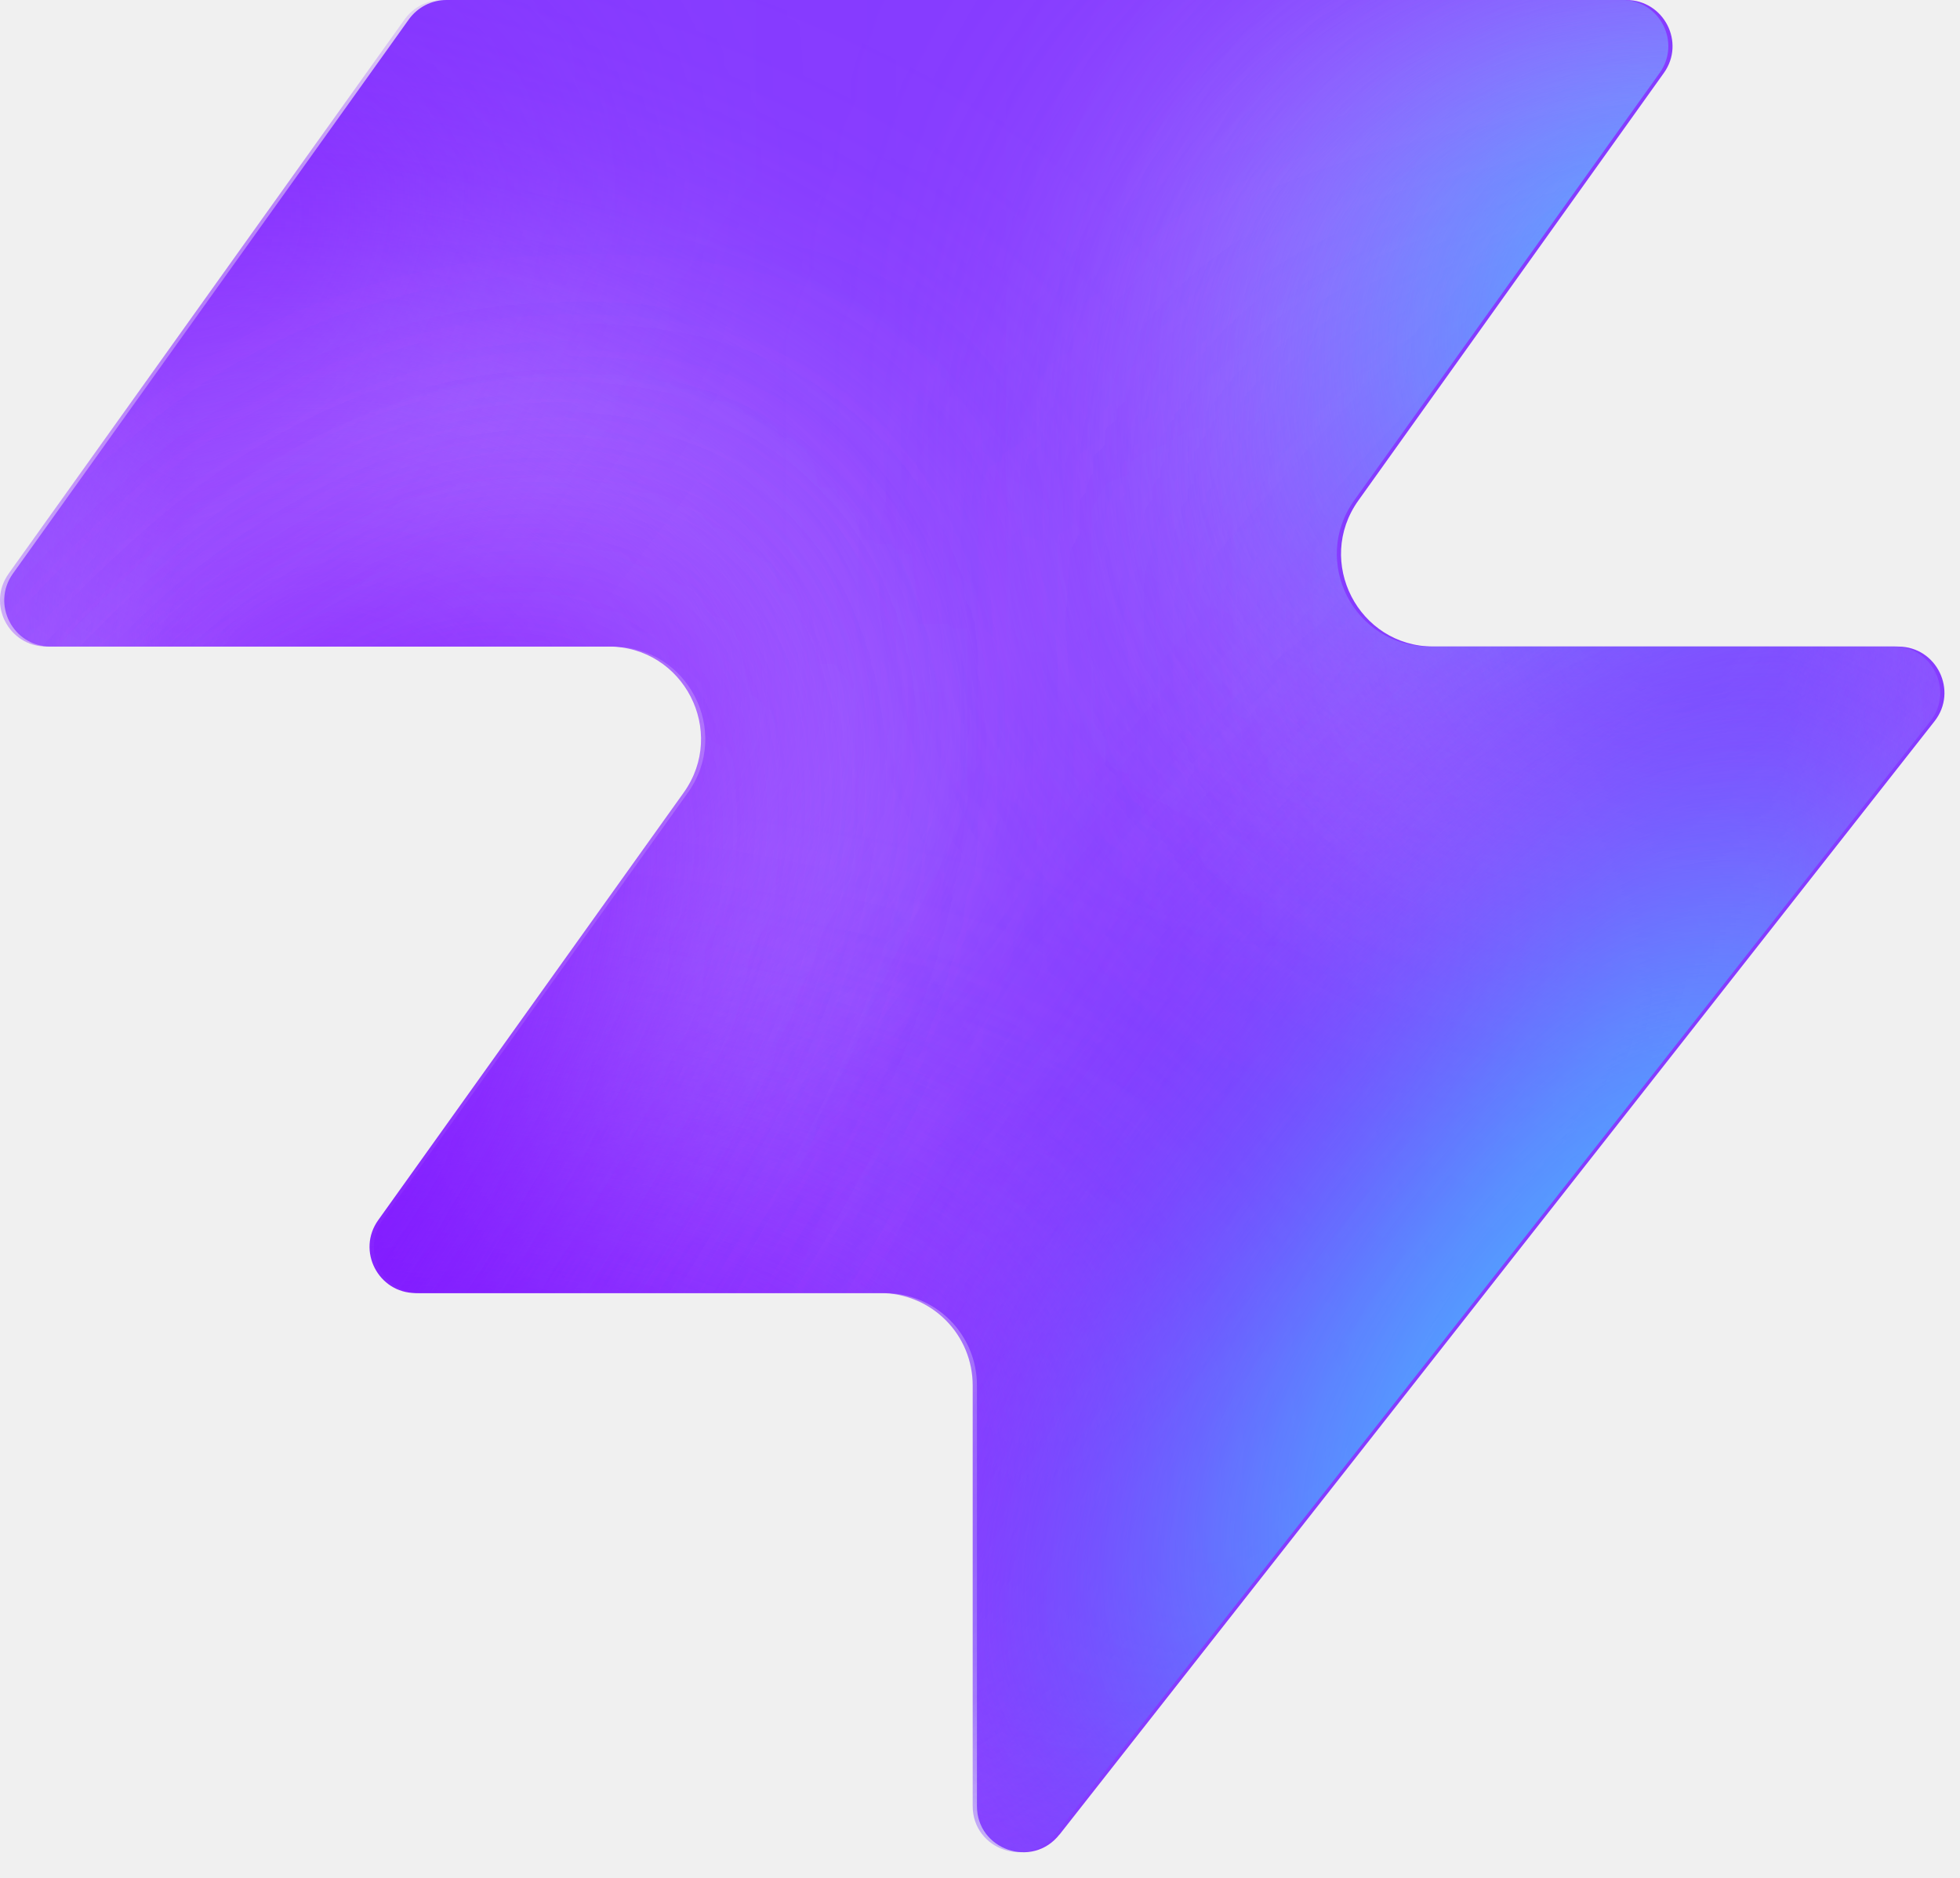
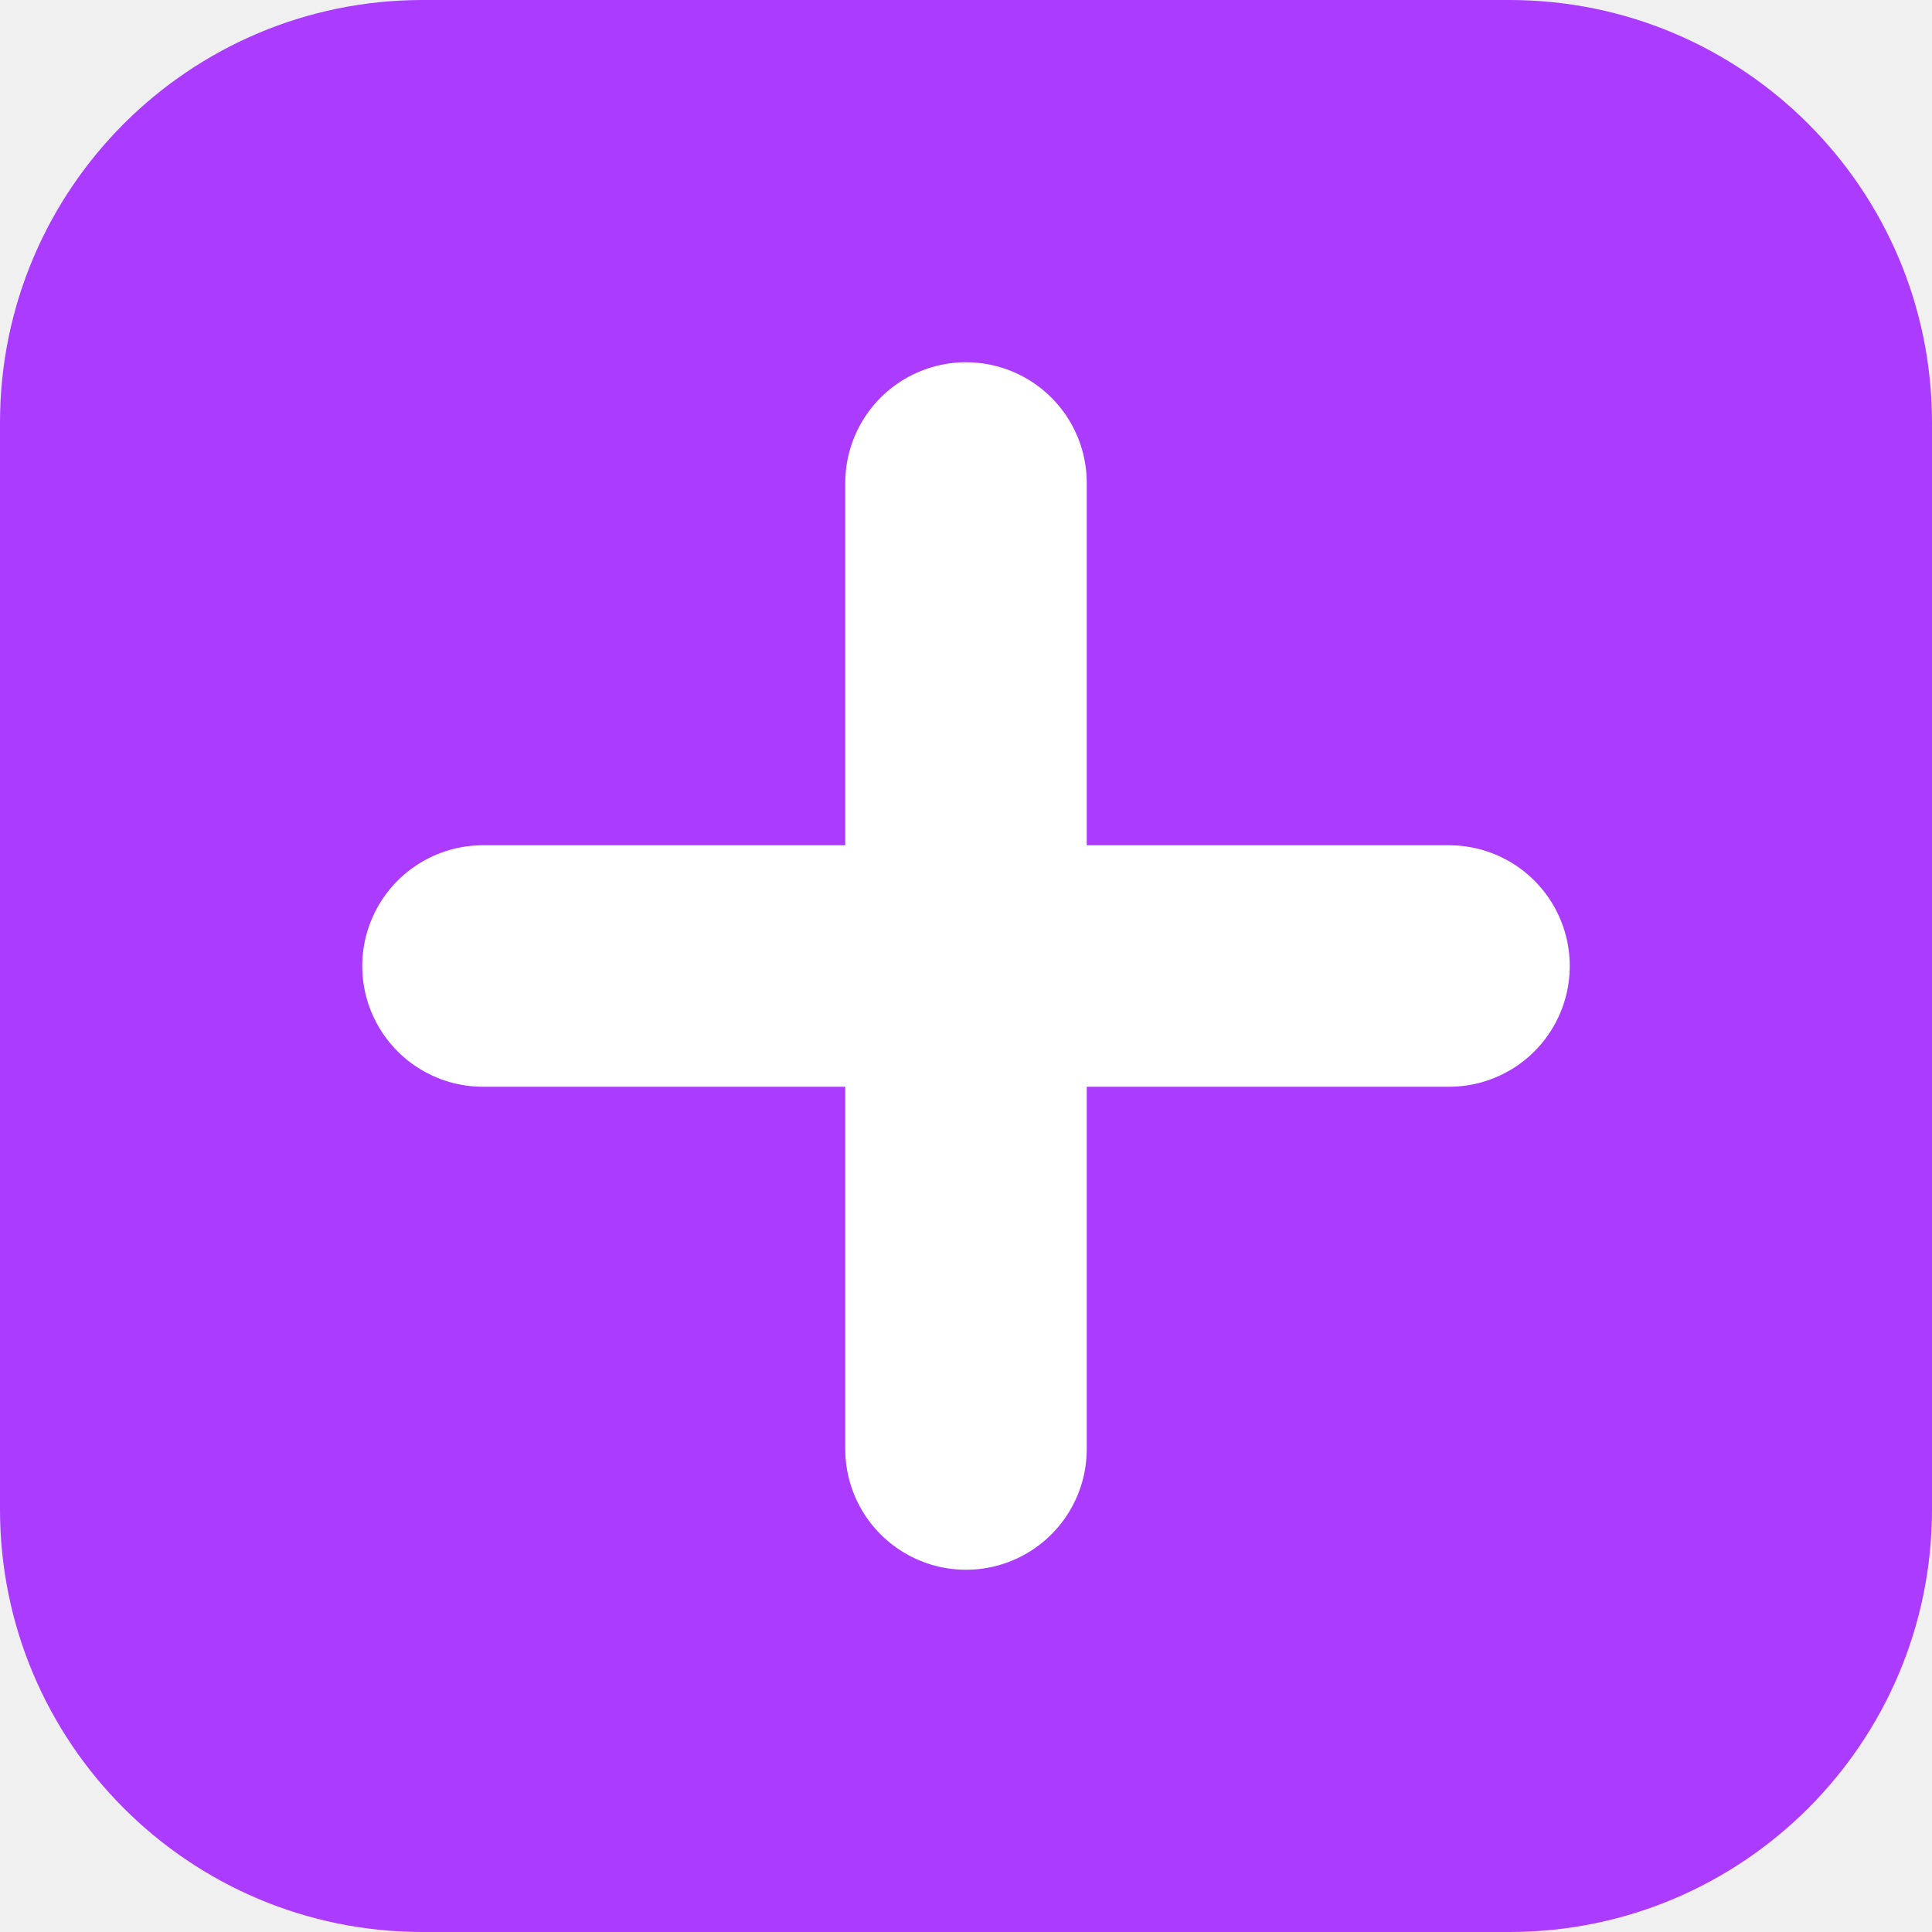
- <svg xmlns="http://www.w3.org/2000/svg" width="48" height="46" fill="none" viewBox="0 0 48 46">
-   <path fill="#863bff" d="M25.946 44.938c-.664.845-2.021.375-2.021-.698V33.937a2.26 2.26 0 0 0-2.262-2.262H10.287c-.92 0-1.456-1.04-.92-1.788l7.48-10.471c1.07-1.497 0-3.578-1.842-3.578H1.237c-.92 0-1.456-1.04-.92-1.788L10.013.474c.214-.297.556-.474.92-.474h28.894c.92 0 1.456 1.04.92 1.788l-7.48 10.471c-1.07 1.498 0 3.579 1.842 3.579h11.377c.943 0 1.473 1.088.89 1.83L25.947 44.94z" style="fill:#863bff;fill:color(display-p3 .525 .23 1);fill-opacity:1" />
-   <mask id="a" width="48" height="46" x="0" y="0" maskUnits="userSpaceOnUse" style="mask-type:alpha">
-     <path fill="#000" d="M25.842 44.938c-.664.844-2.021.375-2.021-.698V33.937a2.26 2.26 0 0 0-2.262-2.262H10.183c-.92 0-1.456-1.04-.92-1.788l7.48-10.471c1.07-1.498 0-3.579-1.842-3.579H1.133c-.92 0-1.456-1.04-.92-1.787L9.91.473c.214-.297.556-.474.92-.474h28.894c.92 0 1.456 1.04.92 1.788l-7.48 10.471c-1.07 1.498 0 3.578 1.842 3.578h11.377c.943 0 1.473 1.088.89 1.832L25.843 44.94z" style="fill:#000;fill-opacity:1" />
-   </mask>
-   <g mask="url(#a)">
-     <g filter="url(#b)">
-       <ellipse cx="5.508" cy="14.704" fill="#ede6ff" rx="5.508" ry="14.704" style="fill:#ede6ff;fill:color(display-p3 .927 .903 1);fill-opacity:1" transform="matrix(.00324 1 1 -.00324 -4.47 31.516)" />
-     </g>
-     <g filter="url(#c)">
-       <ellipse cx="10.399" cy="29.851" fill="#ede6ff" rx="10.399" ry="29.851" style="fill:#ede6ff;fill:color(display-p3 .927 .903 1);fill-opacity:1" transform="matrix(.00324 1 1 -.00324 -39.328 7.883)" />
-     </g>
-     <g filter="url(#d)">
-       <ellipse cx="5.508" cy="30.487" fill="#7e14ff" rx="5.508" ry="30.487" style="fill:#7e14ff;fill:color(display-p3 .492 .077 1);fill-opacity:1" transform="rotate(89.814 -25.913 -14.639)scale(1 -1)" />
-     </g>
-     <g filter="url(#e)">
-       <ellipse cx="5.508" cy="30.599" fill="#7e14ff" rx="5.508" ry="30.599" style="fill:#7e14ff;fill:color(display-p3 .492 .077 1);fill-opacity:1" transform="rotate(89.814 -32.644 -3.334)scale(1 -1)" />
-     </g>
-     <g filter="url(#f)">
-       <ellipse cx="5.508" cy="30.599" fill="#7e14ff" rx="5.508" ry="30.599" style="fill:#7e14ff;fill:color(display-p3 .492 .077 1);fill-opacity:1" transform="matrix(.00324 1 1 -.00324 -34.34 30.47)" />
-     </g>
-     <g filter="url(#g)">
-       <ellipse cx="14.072" cy="22.078" fill="#ede6ff" rx="14.072" ry="22.078" style="fill:#ede6ff;fill:color(display-p3 .927 .903 1);fill-opacity:1" transform="rotate(93.35 24.506 48.493)scale(-1 1)" />
-     </g>
-     <g filter="url(#h)">
-       <ellipse cx="3.47" cy="21.501" fill="#7e14ff" rx="3.47" ry="21.501" style="fill:#7e14ff;fill:color(display-p3 .492 .077 1);fill-opacity:1" transform="rotate(89.009 28.708 47.59)scale(-1 1)" />
-     </g>
-     <g filter="url(#i)">
-       <ellipse cx="3.47" cy="21.501" fill="#7e14ff" rx="3.47" ry="21.501" style="fill:#7e14ff;fill:color(display-p3 .492 .077 1);fill-opacity:1" transform="rotate(89.009 28.708 47.59)scale(-1 1)" />
-     </g>
-     <g filter="url(#j)">
-       <ellipse cx=".387" cy="8.972" fill="#7e14ff" rx="4.407" ry="29.108" style="fill:#7e14ff;fill:color(display-p3 .492 .077 1);fill-opacity:1" transform="rotate(39.51 .387 8.972)" />
-     </g>
-     <g filter="url(#k)">
-       <ellipse cx="47.523" cy="-6.092" fill="#7e14ff" rx="4.407" ry="29.108" style="fill:#7e14ff;fill:color(display-p3 .492 .077 1);fill-opacity:1" transform="rotate(37.892 47.523 -6.092)" />
-     </g>
-     <g filter="url(#l)">
-       <ellipse cx="41.412" cy="6.333" fill="#47bfff" rx="5.971" ry="9.665" style="fill:#47bfff;fill:color(display-p3 .28 .748 1);fill-opacity:1" transform="rotate(37.892 41.412 6.333)" />
-     </g>
-     <g filter="url(#m)">
-       <ellipse cx="-1.879" cy="38.332" fill="#7e14ff" rx="4.407" ry="29.108" style="fill:#7e14ff;fill:color(display-p3 .492 .077 1);fill-opacity:1" transform="rotate(37.892 -1.88 38.332)" />
-     </g>
-     <g filter="url(#n)">
-       <ellipse cx="-1.879" cy="38.332" fill="#7e14ff" rx="4.407" ry="29.108" style="fill:#7e14ff;fill:color(display-p3 .492 .077 1);fill-opacity:1" transform="rotate(37.892 -1.88 38.332)" />
-     </g>
-     <g filter="url(#o)">
-       <ellipse cx="35.651" cy="29.907" fill="#7e14ff" rx="4.407" ry="29.108" style="fill:#7e14ff;fill:color(display-p3 .492 .077 1);fill-opacity:1" transform="rotate(37.892 35.651 29.907)" />
-     </g>
-     <g filter="url(#p)">
-       <ellipse cx="38.418" cy="32.4" fill="#47bfff" rx="5.971" ry="15.297" style="fill:#47bfff;fill:color(display-p3 .28 .748 1);fill-opacity:1" transform="rotate(37.892 38.418 32.4)" />
-     </g>
-   </g>
-   <defs>
-     <filter id="b" width="60.045" height="41.654" x="-19.77" y="16.149" color-interpolation-filters="sRGB" filterUnits="userSpaceOnUse">
-       <feFlood flood-opacity="0" result="BackgroundImageFix" />
-       <feBlend in="SourceGraphic" in2="BackgroundImageFix" result="shape" />
-       <feGaussianBlur result="effect1_foregroundBlur_2002_17158" stdDeviation="7.659" />
-     </filter>
-     <filter id="c" width="90.34" height="51.437" x="-54.613" y="-7.533" color-interpolation-filters="sRGB" filterUnits="userSpaceOnUse">
-       <feFlood flood-opacity="0" result="BackgroundImageFix" />
-       <feBlend in="SourceGraphic" in2="BackgroundImageFix" result="shape" />
-       <feGaussianBlur result="effect1_foregroundBlur_2002_17158" stdDeviation="7.659" />
-     </filter>
-     <filter id="d" width="79.355" height="29.4" x="-49.64" y="2.03" color-interpolation-filters="sRGB" filterUnits="userSpaceOnUse">
-       <feFlood flood-opacity="0" result="BackgroundImageFix" />
-       <feBlend in="SourceGraphic" in2="BackgroundImageFix" result="shape" />
-       <feGaussianBlur result="effect1_foregroundBlur_2002_17158" stdDeviation="4.596" />
-     </filter>
-     <filter id="e" width="79.579" height="29.4" x="-45.045" y="20.029" color-interpolation-filters="sRGB" filterUnits="userSpaceOnUse">
-       <feFlood flood-opacity="0" result="BackgroundImageFix" />
-       <feBlend in="SourceGraphic" in2="BackgroundImageFix" result="shape" />
-       <feGaussianBlur result="effect1_foregroundBlur_2002_17158" stdDeviation="4.596" />
-     </filter>
-     <filter id="f" width="79.579" height="29.4" x="-43.513" y="21.178" color-interpolation-filters="sRGB" filterUnits="userSpaceOnUse">
-       <feFlood flood-opacity="0" result="BackgroundImageFix" />
-       <feBlend in="SourceGraphic" in2="BackgroundImageFix" result="shape" />
-       <feGaussianBlur result="effect1_foregroundBlur_2002_17158" stdDeviation="4.596" />
-     </filter>
-     <filter id="g" width="74.749" height="58.852" x="15.756" y="-17.901" color-interpolation-filters="sRGB" filterUnits="userSpaceOnUse">
-       <feFlood flood-opacity="0" result="BackgroundImageFix" />
-       <feBlend in="SourceGraphic" in2="BackgroundImageFix" result="shape" />
-       <feGaussianBlur result="effect1_foregroundBlur_2002_17158" stdDeviation="7.659" />
-     </filter>
-     <filter id="h" width="61.377" height="25.362" x="23.548" y="2.284" color-interpolation-filters="sRGB" filterUnits="userSpaceOnUse">
-       <feFlood flood-opacity="0" result="BackgroundImageFix" />
-       <feBlend in="SourceGraphic" in2="BackgroundImageFix" result="shape" />
-       <feGaussianBlur result="effect1_foregroundBlur_2002_17158" stdDeviation="4.596" />
-     </filter>
-     <filter id="i" width="61.377" height="25.362" x="23.548" y="2.284" color-interpolation-filters="sRGB" filterUnits="userSpaceOnUse">
-       <feFlood flood-opacity="0" result="BackgroundImageFix" />
-       <feBlend in="SourceGraphic" in2="BackgroundImageFix" result="shape" />
-       <feGaussianBlur result="effect1_foregroundBlur_2002_17158" stdDeviation="4.596" />
-     </filter>
-     <filter id="j" width="56.045" height="63.649" x="-27.636" y="-22.853" color-interpolation-filters="sRGB" filterUnits="userSpaceOnUse">
-       <feFlood flood-opacity="0" result="BackgroundImageFix" />
-       <feBlend in="SourceGraphic" in2="BackgroundImageFix" result="shape" />
-       <feGaussianBlur result="effect1_foregroundBlur_2002_17158" stdDeviation="4.596" />
-     </filter>
-     <filter id="k" width="54.814" height="64.646" x="20.116" y="-38.415" color-interpolation-filters="sRGB" filterUnits="userSpaceOnUse">
-       <feFlood flood-opacity="0" result="BackgroundImageFix" />
-       <feBlend in="SourceGraphic" in2="BackgroundImageFix" result="shape" />
-       <feGaussianBlur result="effect1_foregroundBlur_2002_17158" stdDeviation="4.596" />
-     </filter>
-     <filter id="l" width="33.541" height="35.313" x="24.641" y="-11.323" color-interpolation-filters="sRGB" filterUnits="userSpaceOnUse">
-       <feFlood flood-opacity="0" result="BackgroundImageFix" />
-       <feBlend in="SourceGraphic" in2="BackgroundImageFix" result="shape" />
-       <feGaussianBlur result="effect1_foregroundBlur_2002_17158" stdDeviation="4.596" />
-     </filter>
-     <filter id="m" width="54.814" height="64.646" x="-29.286" y="6.009" color-interpolation-filters="sRGB" filterUnits="userSpaceOnUse">
-       <feFlood flood-opacity="0" result="BackgroundImageFix" />
-       <feBlend in="SourceGraphic" in2="BackgroundImageFix" result="shape" />
-       <feGaussianBlur result="effect1_foregroundBlur_2002_17158" stdDeviation="4.596" />
-     </filter>
-     <filter id="n" width="54.814" height="64.646" x="-29.286" y="6.009" color-interpolation-filters="sRGB" filterUnits="userSpaceOnUse">
-       <feFlood flood-opacity="0" result="BackgroundImageFix" />
-       <feBlend in="SourceGraphic" in2="BackgroundImageFix" result="shape" />
-       <feGaussianBlur result="effect1_foregroundBlur_2002_17158" stdDeviation="4.596" />
-     </filter>
-     <filter id="o" width="54.814" height="64.646" x="8.244" y="-2.416" color-interpolation-filters="sRGB" filterUnits="userSpaceOnUse">
-       <feFlood flood-opacity="0" result="BackgroundImageFix" />
-       <feBlend in="SourceGraphic" in2="BackgroundImageFix" result="shape" />
-       <feGaussianBlur result="effect1_foregroundBlur_2002_17158" stdDeviation="4.596" />
-     </filter>
-     <filter id="p" width="39.409" height="43.623" x="18.713" y="10.588" color-interpolation-filters="sRGB" filterUnits="userSpaceOnUse">
-       <feFlood flood-opacity="0" result="BackgroundImageFix" />
-       <feBlend in="SourceGraphic" in2="BackgroundImageFix" result="shape" />
-       <feGaussianBlur result="effect1_foregroundBlur_2002_17158" stdDeviation="4.596" />
-     </filter>
-   </defs>
+ <svg xmlns="http://www.w3.org/2000/svg" viewBox="0 0 32 32">
+   <rect width="32" height="32" rx="7" fill="#aa3bff" />
+   <path d="M16 8v16M8 16h16" stroke="#fff" stroke-width="4" stroke-linecap="round" />
</svg>
